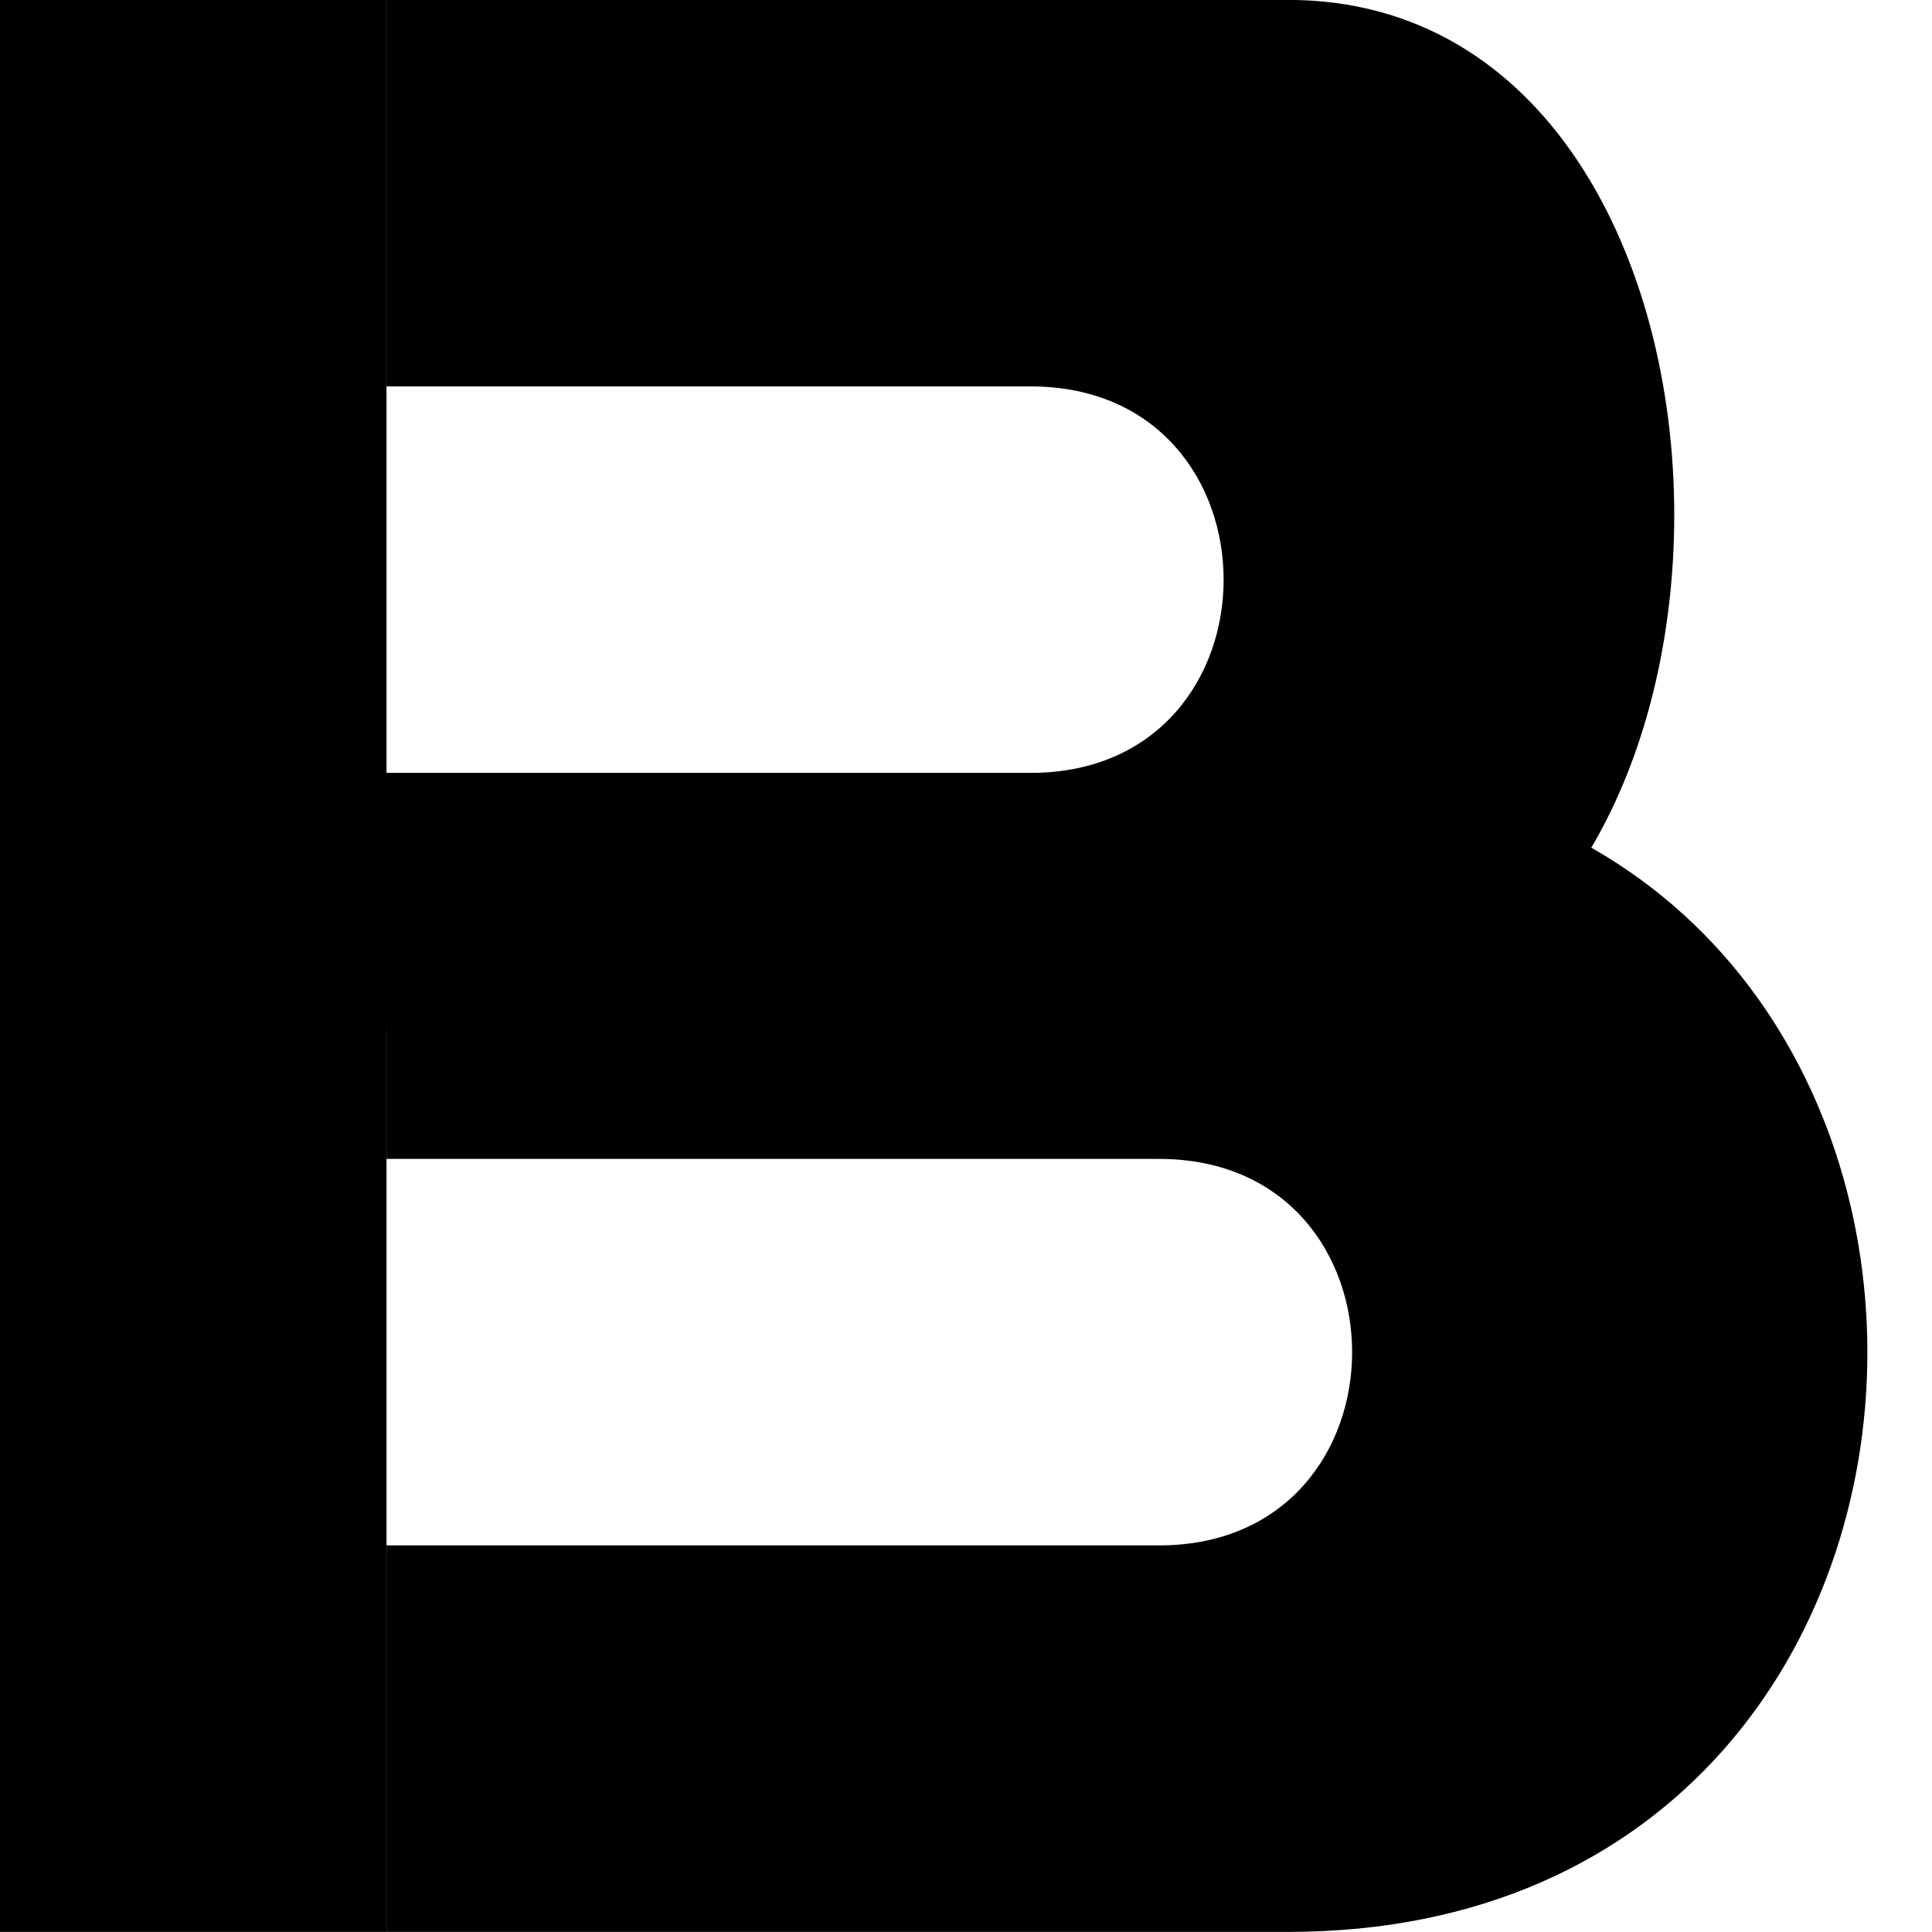
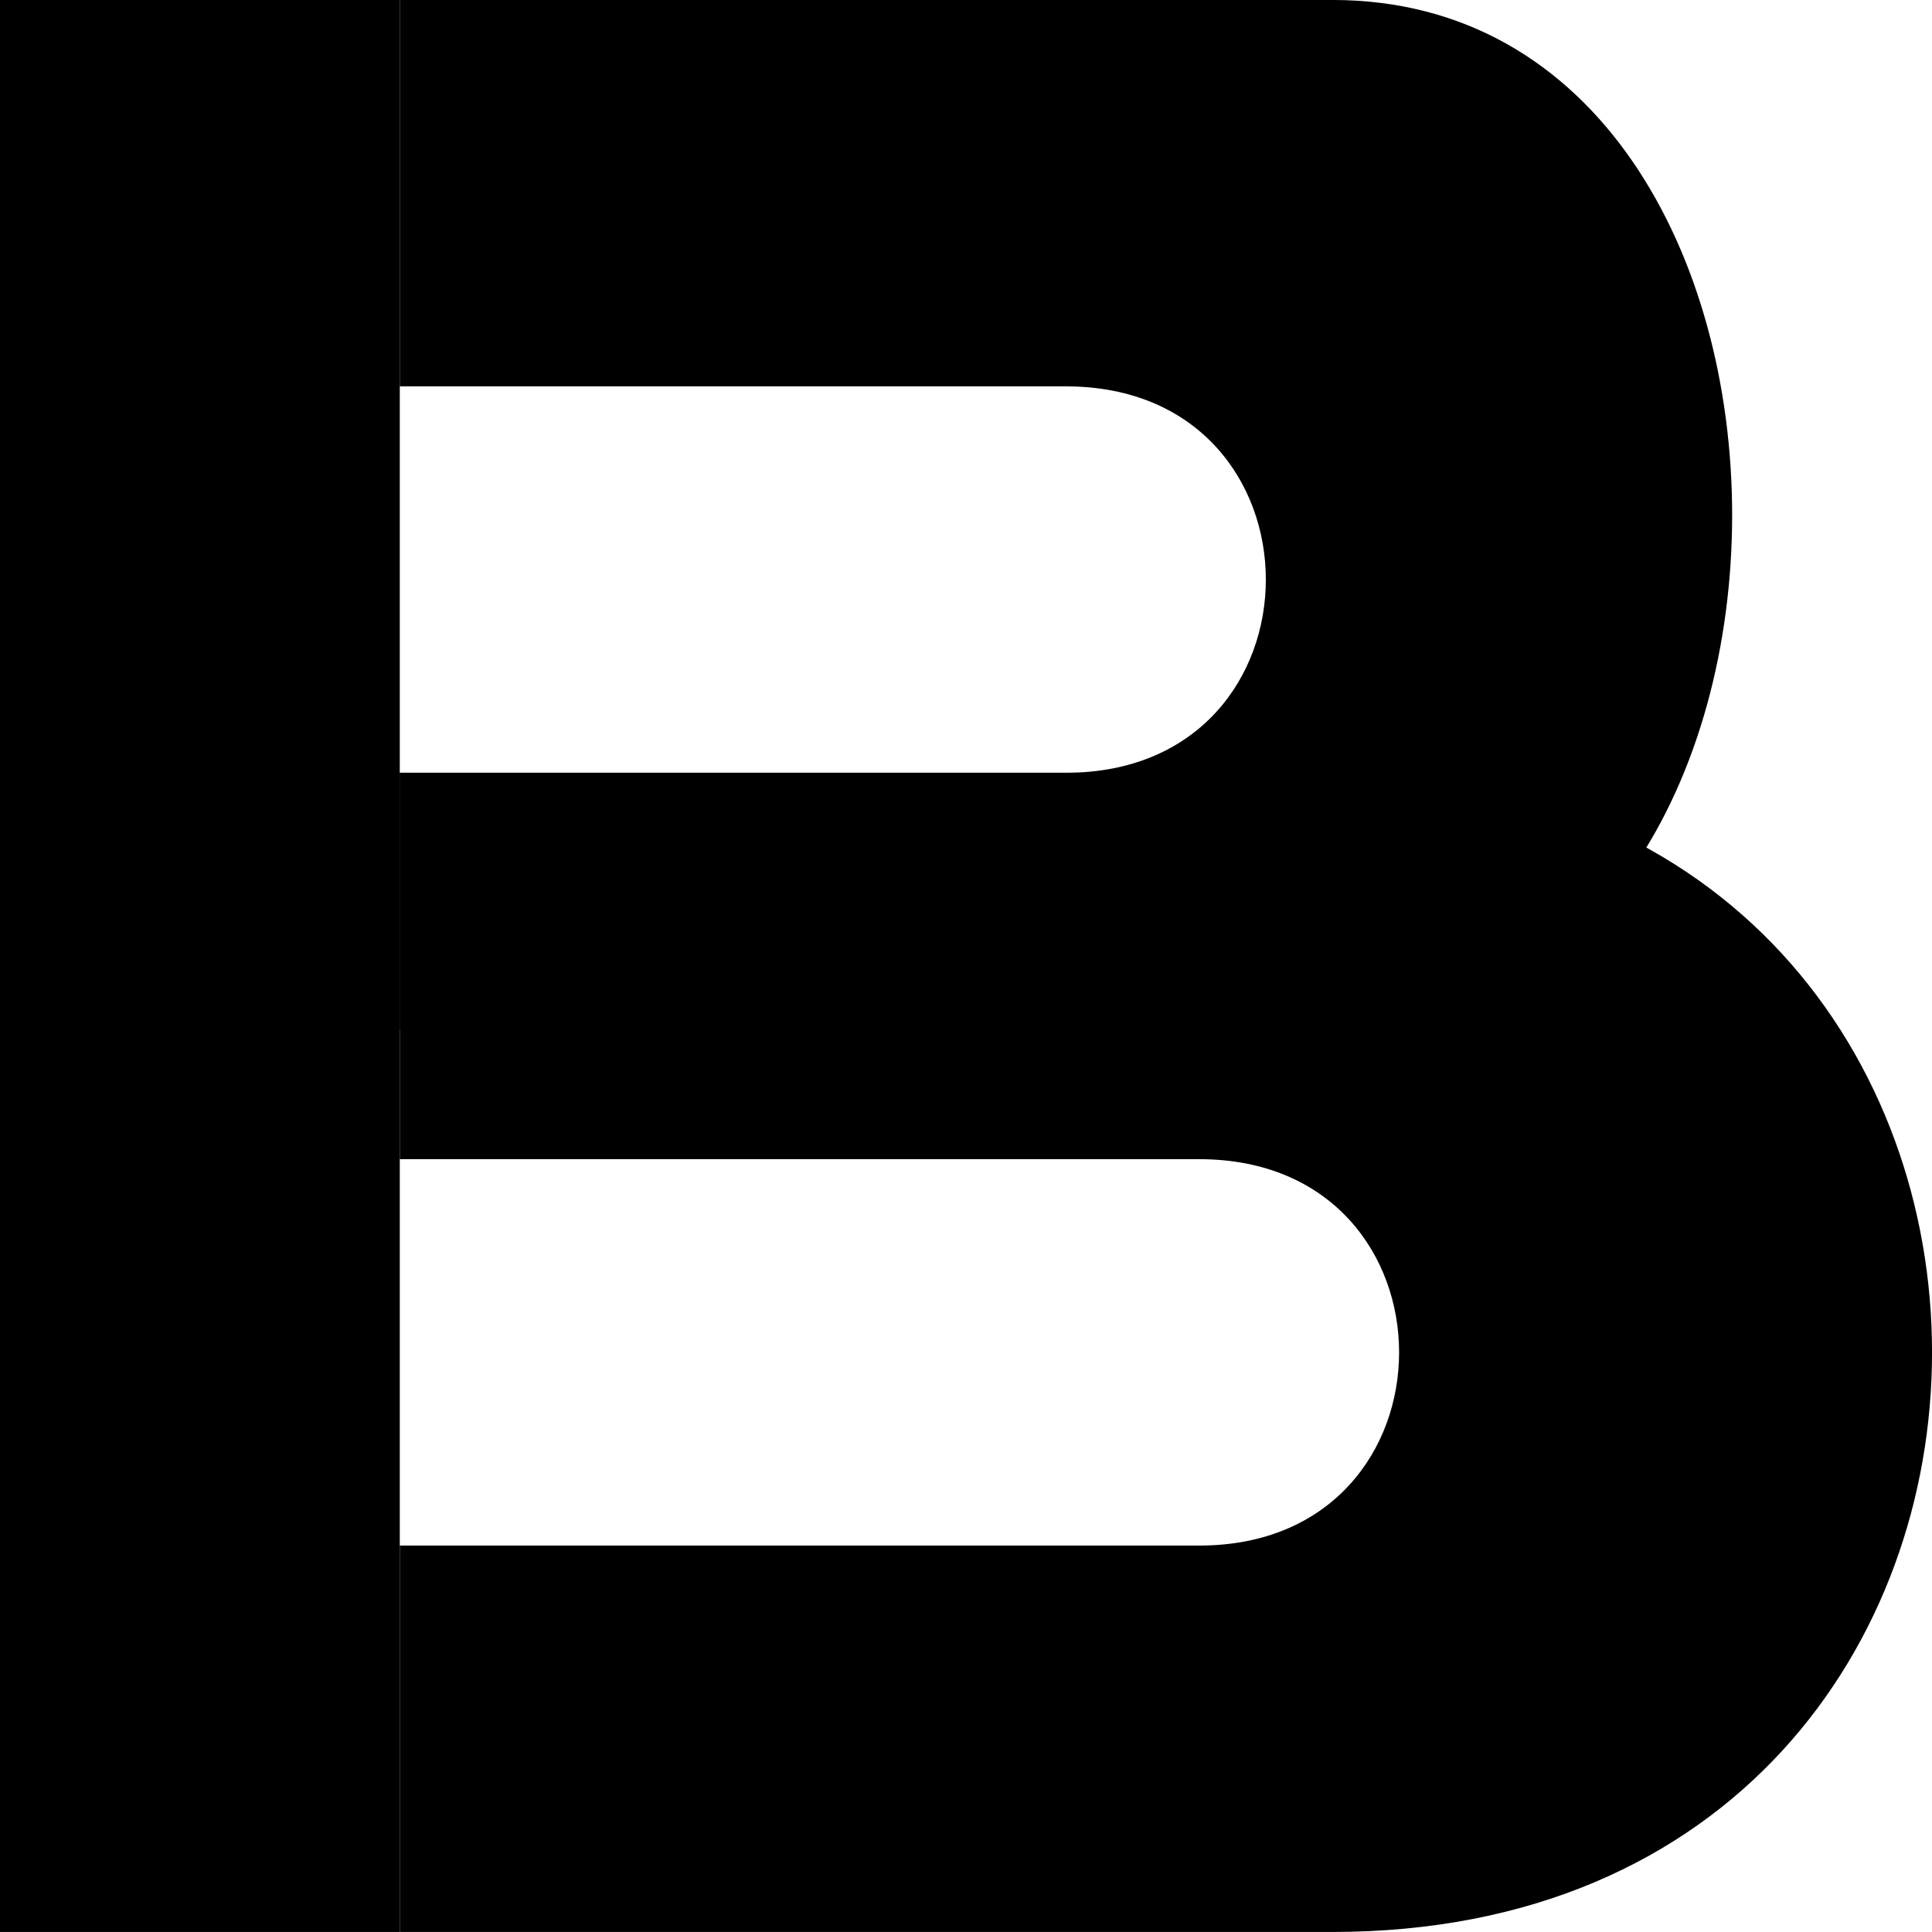
- <svg xmlns="http://www.w3.org/2000/svg" width="15" height="15" viewBox="0 0 3.969 3.969" version="1.1" id="svg8">
+ <svg xmlns="http://www.w3.org/2000/svg" width="48" height="48" viewBox="0 0 12.7 12.7" version="1.1" id="svg8">
  <defs id="defs2" />
  <g id="layer1" transform="translate(0,-293.0312)">
-     <path style="fill:#000000;stroke:none;stroke-width:0.265px;stroke-linecap:butt;stroke-linejoin:miter;stroke-opacity:1" d="m 0,297 v -3.969 h 0.794 v 3.969 z" id="path5673" />
-     <path style="fill:#000000;stroke:none;stroke-width:0.265px;stroke-linecap:butt;stroke-linejoin:miter;stroke-opacity:1" d="M 0.794,293.031 H 2.646 c 1.058,0 1.058,2.117 0,2.117 H 0.794 l 6e-8,-0.529 H 2.117 c 0.529,0 0.529,-0.794 0,-0.794 H 0.794 Z" id="path5675" />
-     <path id="path5677" d="M 0.794,294.619 H 2.646 c 1.587,0 1.587,2.381 0,2.381 H 0.794 l -1e-8,-0.794 1.587,0 c 0.529,0 0.529,-0.794 1e-7,-0.794 l -1.587,0 z" style="fill:#000000;stroke:none;stroke-width:0.265px;stroke-linecap:butt;stroke-linejoin:miter;stroke-opacity:1" />
+     <path style="fill:#000000;stroke:none;stroke-width:0.861px;stroke-linecap:butt;stroke-linejoin:miter;stroke-opacity:1" d="m 0,305.731 v -12.7 h 2.628 v 12.7 z" id="path5673" />
+     <path style="fill:#000000;stroke:none;stroke-width:0.861px;stroke-linecap:butt;stroke-linejoin:miter;stroke-opacity:1" d="m 2.628,293.031 h 6.131 c 3.503,0 3.503,6.773 0,6.773 H 2.628 l 2e-7,-1.693 h 4.379 c 1.752,0 1.752,-2.54 0,-2.54 H 2.628 Z" id="path5675" />
+     <path id="path5677" d="m 2.628,298.111 h 6.131 c 5.255,0 5.255,7.62 0,7.62 H 2.628 l -1e-7,-2.54 h 5.255 c 1.752,0 1.752,-2.54 3e-7,-2.54 H 2.628 Z" style="fill:#000000;stroke:none;stroke-width:0.861px;stroke-linecap:butt;stroke-linejoin:miter;stroke-opacity:1" />
  </g>
</svg>
